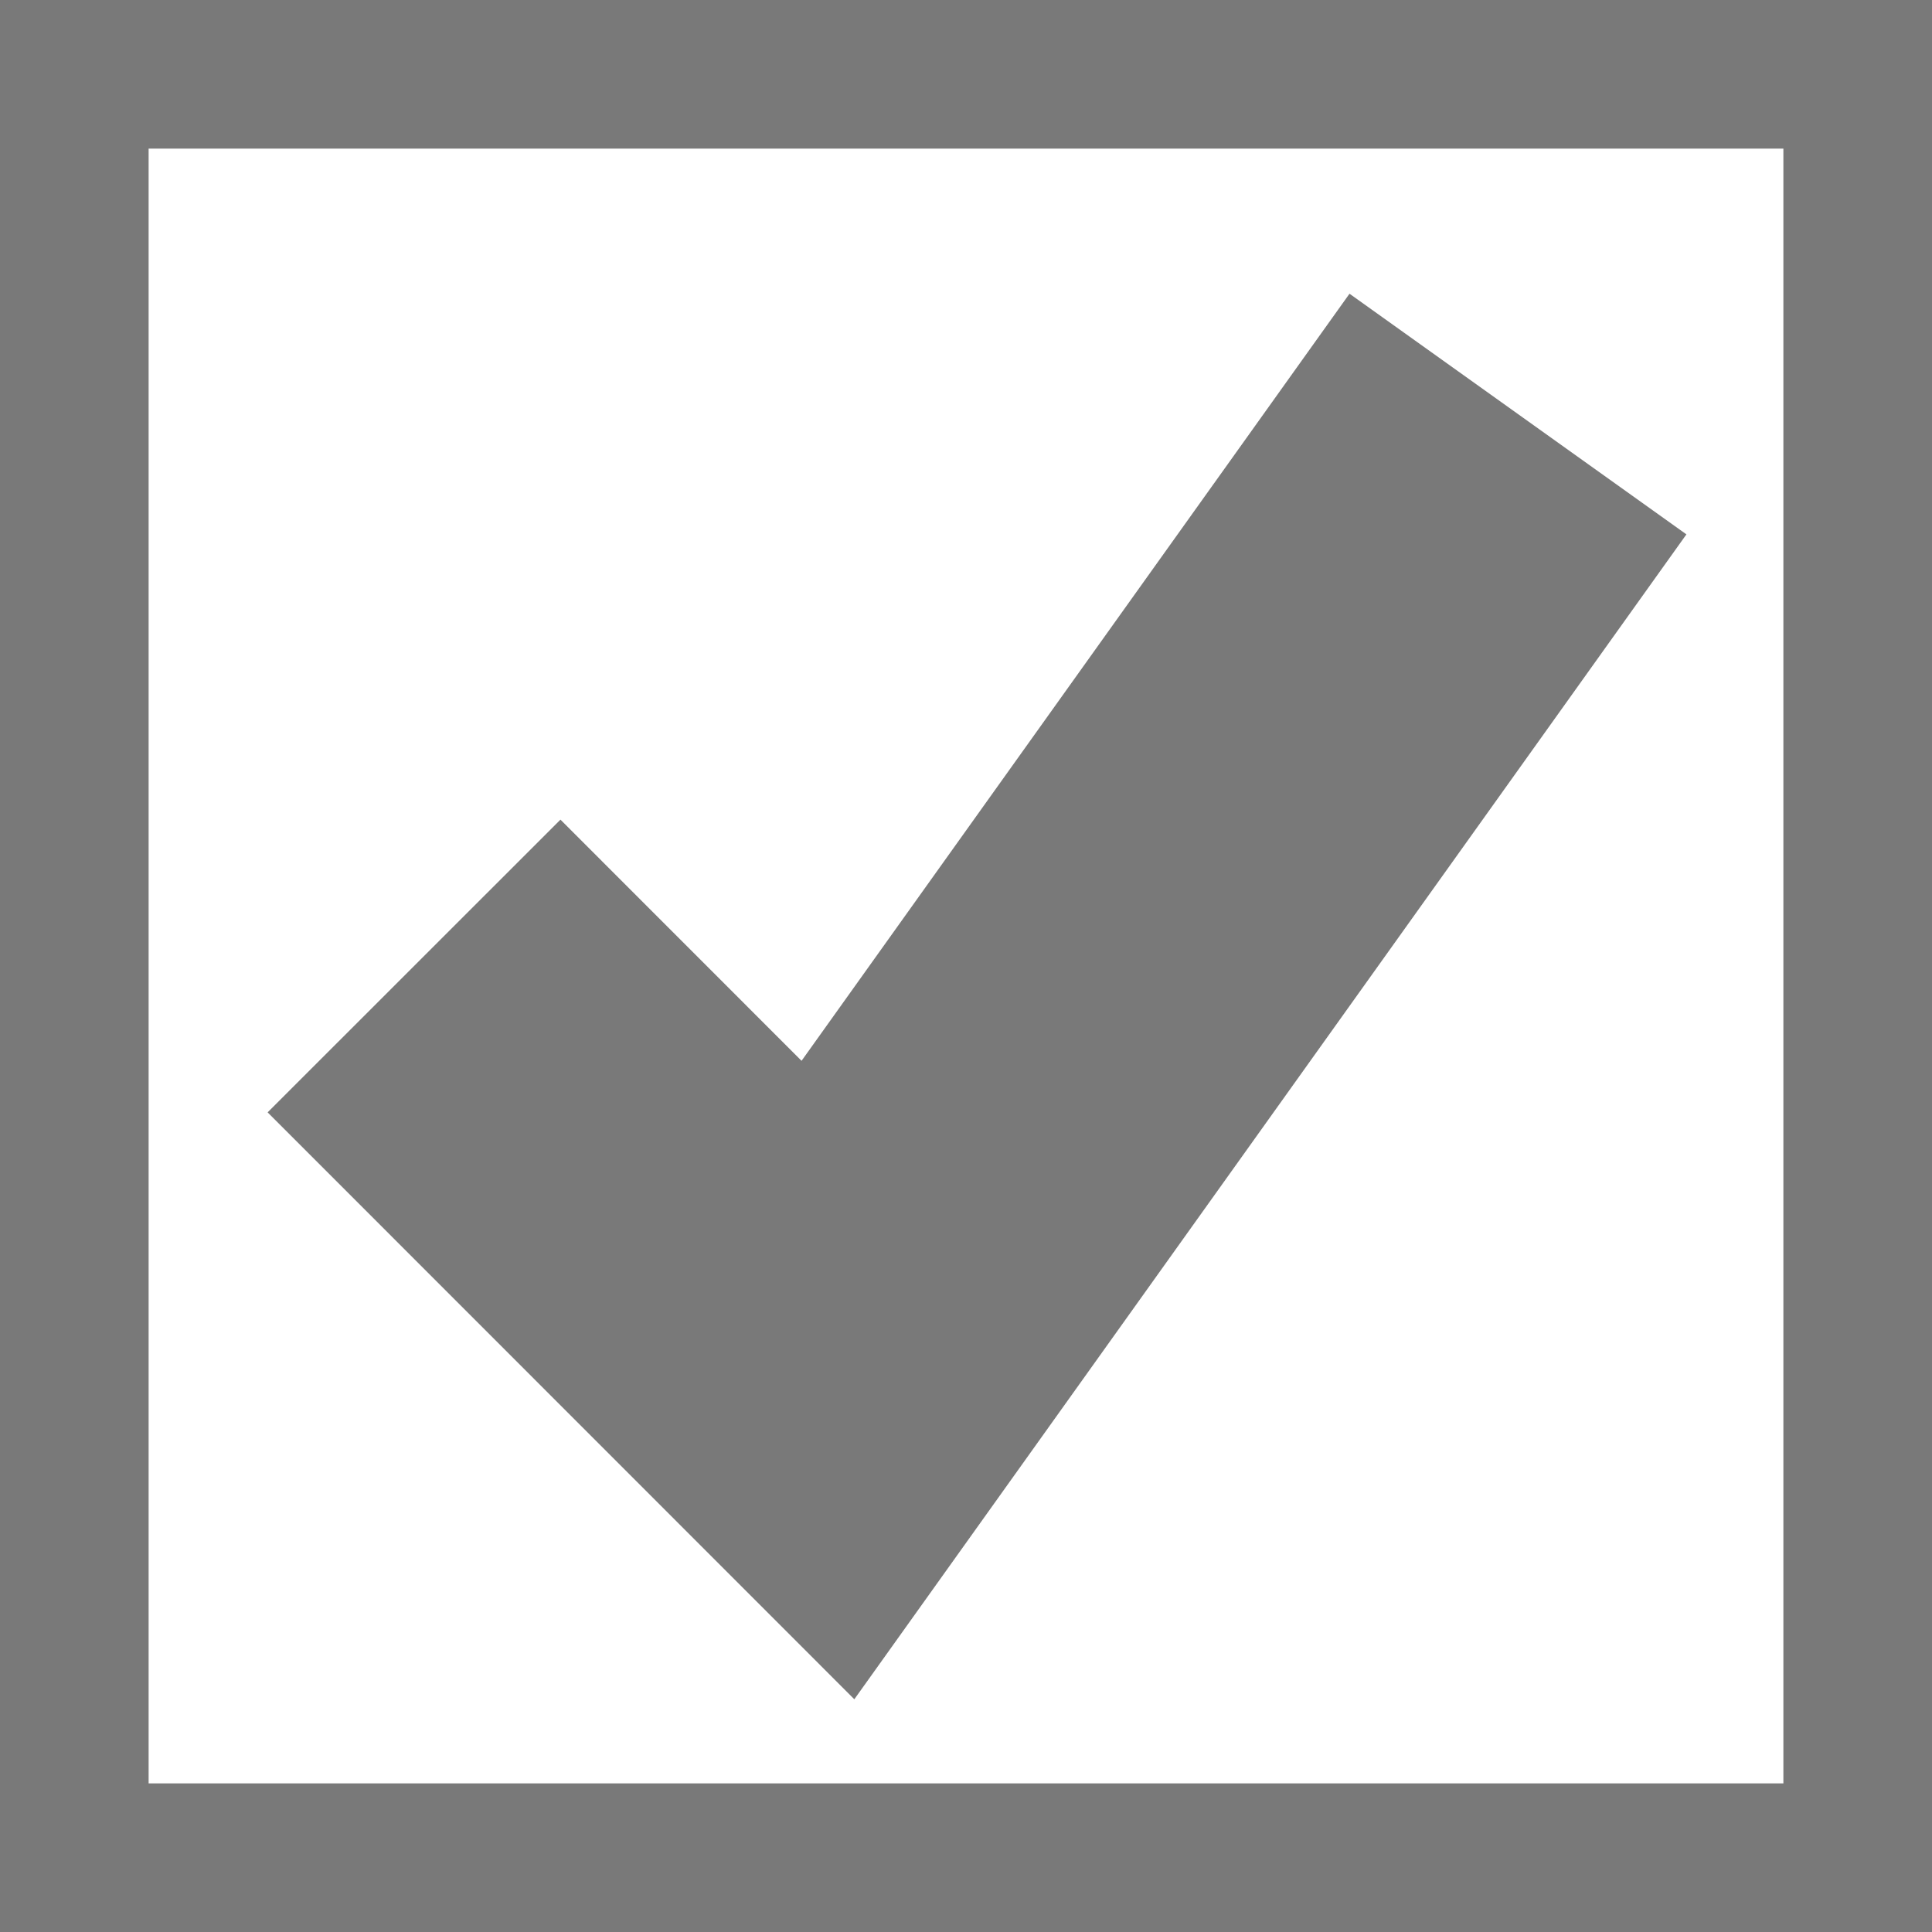
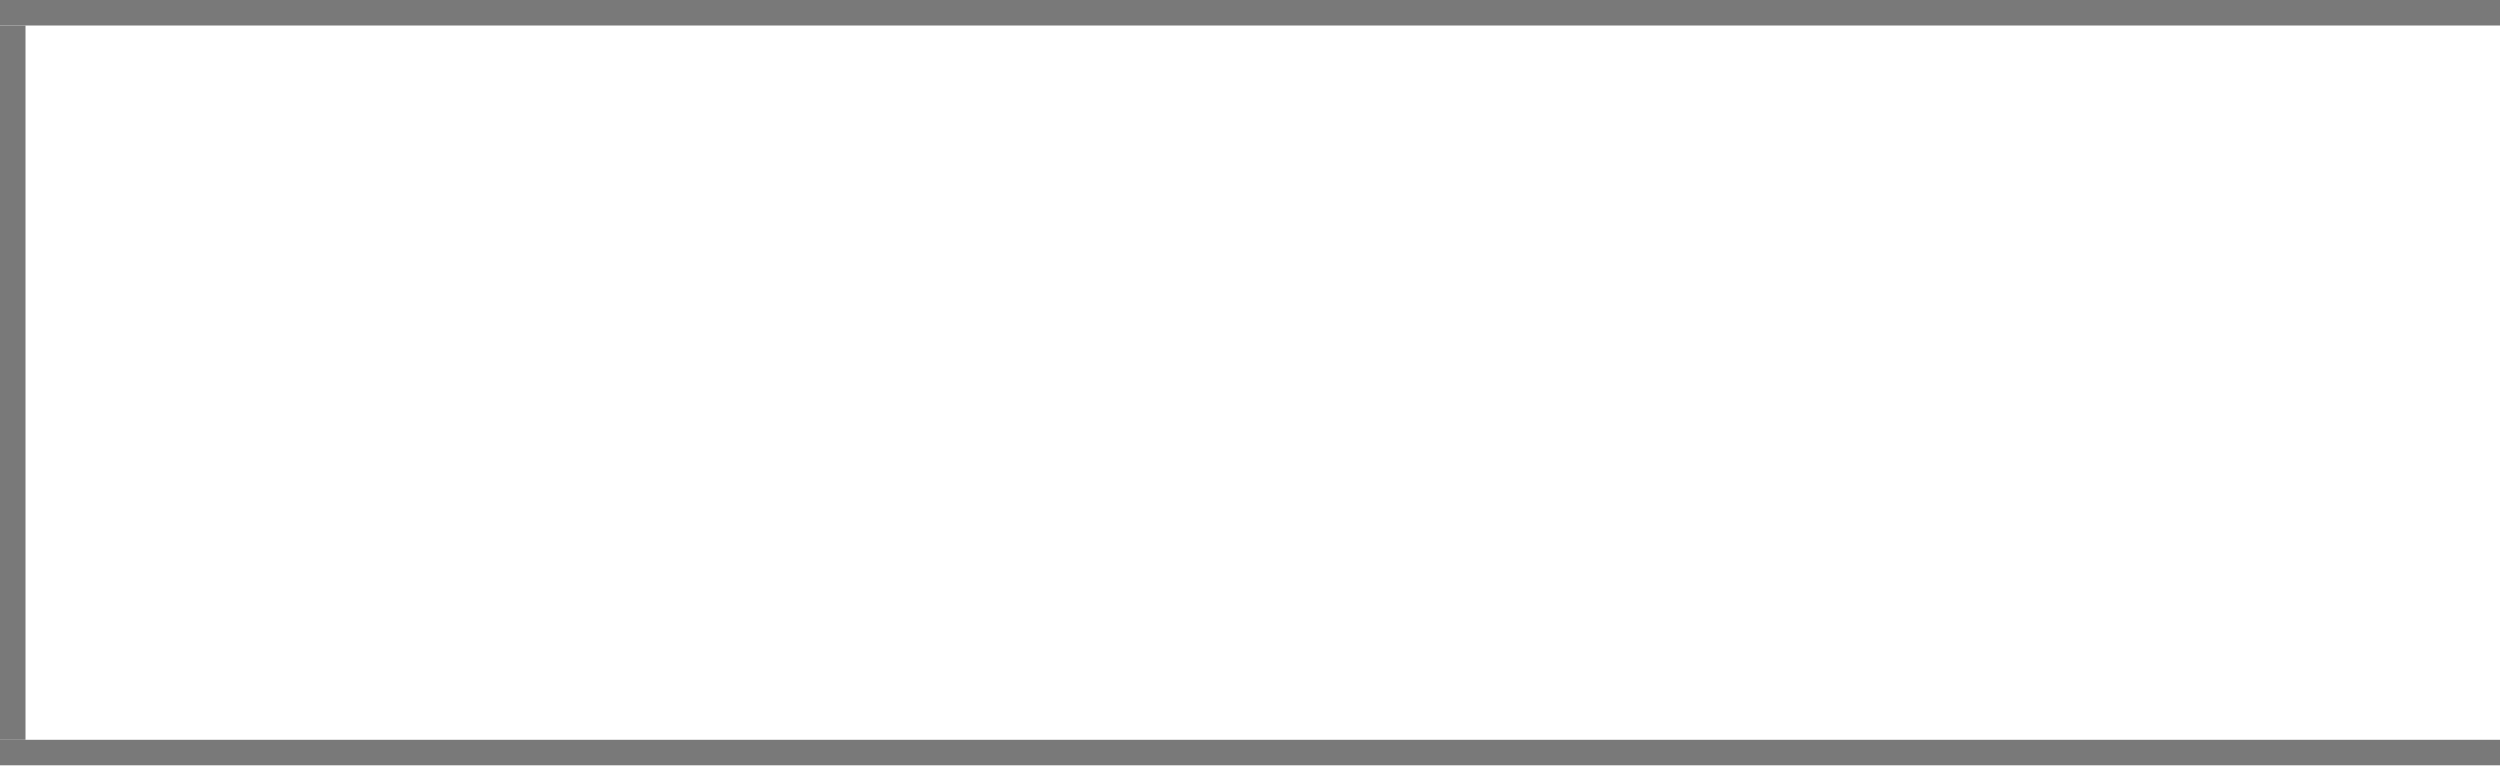
- <svg xmlns="http://www.w3.org/2000/svg" version="1.1" width="13px" height="13px">
-   <defs>
-     <pattern id="BGPattern" patternUnits="userSpaceOnUse" alignment="0 0" imageRepeat="None" />
-   </defs>
-   <g transform="matrix(1 0 0 1 -3399 -212 )">
-     <path d="M 0 0  L 13 0  L 13 13  L 0 13  L 0 0  Z " fill-rule="nonzero" fill="rgba(255, 255, 255, 1)" stroke="none" transform="matrix(1 0 0 1 3399 212 )" class="fill" />
-     <path d="M 0.5 0.5  L 12.5 0.5  L 12.5 12.5  L 0.5 12.5  L 0.5 0.5  Z " stroke-width="1" stroke-dasharray="0" stroke="rgba(121, 121, 121, 1)" fill="none" transform="matrix(1 0 0 1 3399 212 )" class="stroke" stroke-dashoffset="0.5" />
-     <path d="M 2.786 6.5  L 5.571 9.286  L 10.214 2.786  " stroke-width="2.786" stroke-dasharray="0" stroke="rgba(121, 121, 121, 1)" fill="none" transform="matrix(1 0 0 1 3399 212 )" class="stroke btn_check" />
-   </g>
+ <svg xmlns="http://www.w3.org/2000/svg" version="1.1" width="98px" height="30px" viewBox="0 60 98 30">
+   <path d="M 1 1  L 98 1  L 98 29  L 1 29  L 1 1  Z " fill-rule="nonzero" fill="rgba(255, 255, 255, 1)" stroke="none" transform="matrix(1 0 0 1 0 60 )" class="fill" />
+   <path d="M 0.5 1  L 0.5 29  " stroke-width="1" stroke-dasharray="0" stroke="rgba(121, 121, 121, 1)" fill="none" transform="matrix(1 0 0 1 0 60 )" class="stroke" />
+   <path d="M 0 0.5  L 98 0.5  " stroke-width="1" stroke-dasharray="0" stroke="rgba(121, 121, 121, 1)" fill="none" transform="matrix(1 0 0 1 0 60 )" class="stroke" />
+   <path d="M 0 29.5  L 98 29.5  " stroke-width="1" stroke-dasharray="0" stroke="rgba(121, 121, 121, 1)" fill="none" transform="matrix(1 0 0 1 0 60 )" class="stroke" />
</svg>
